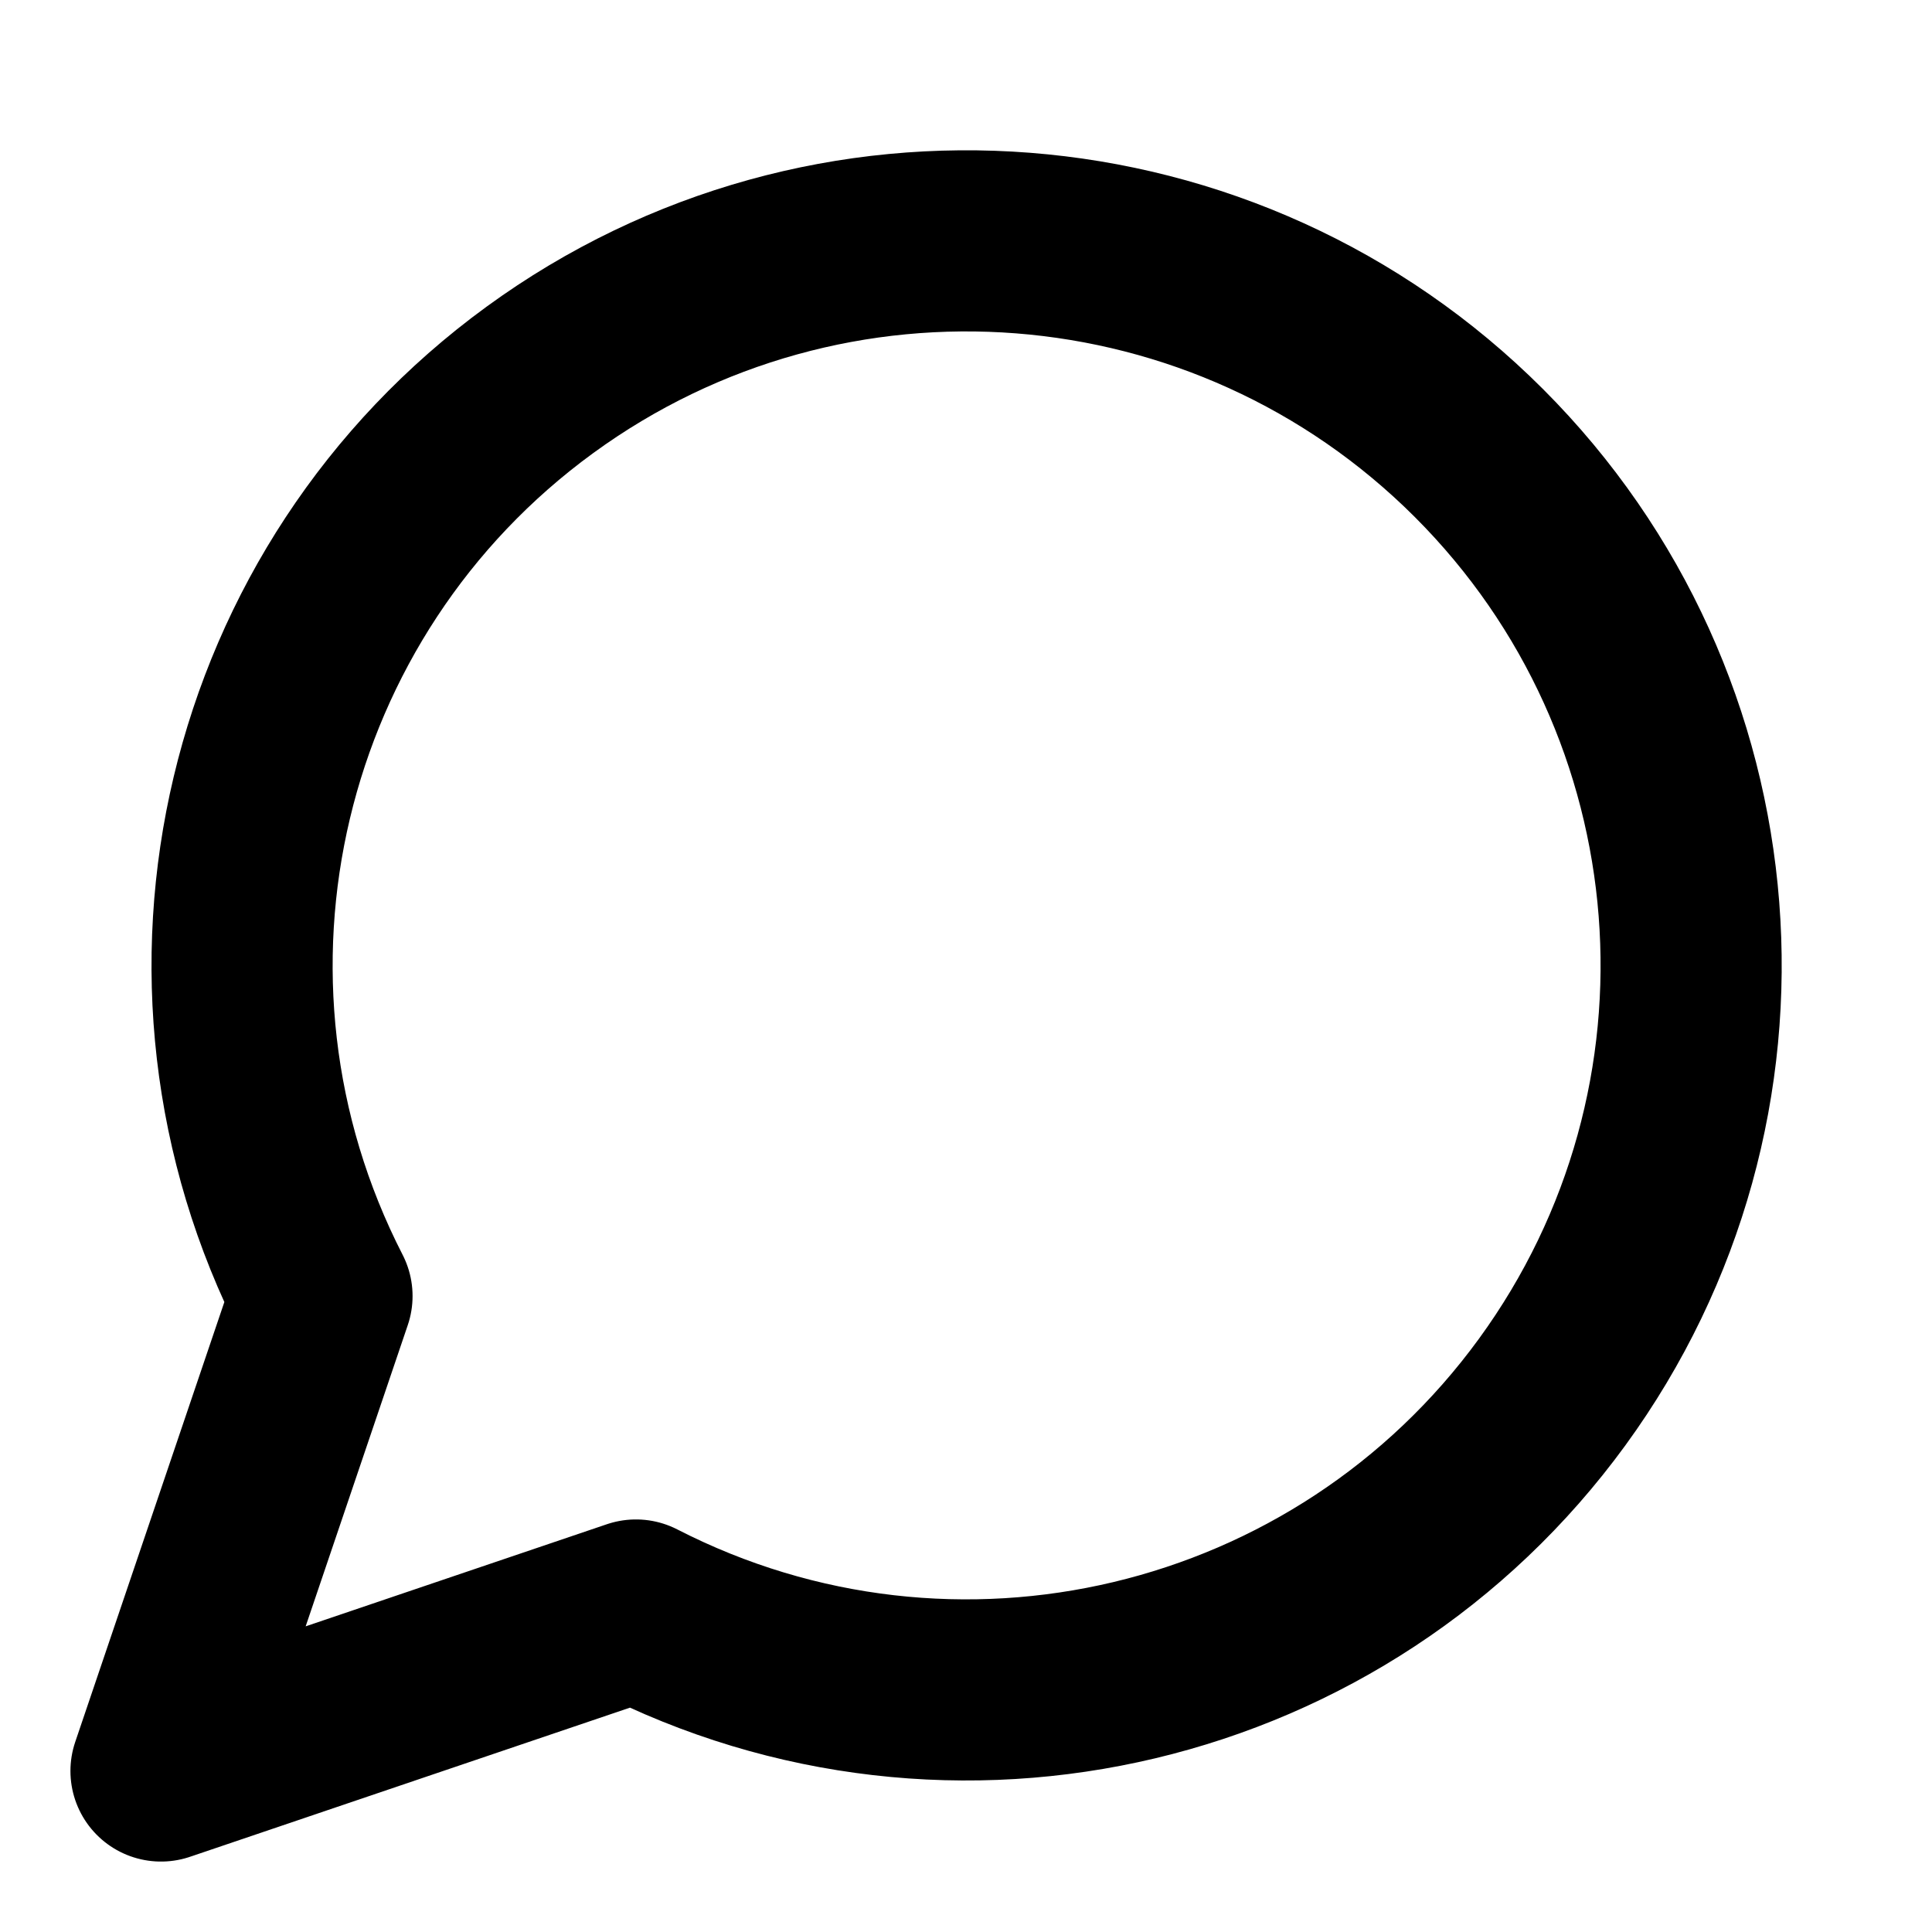
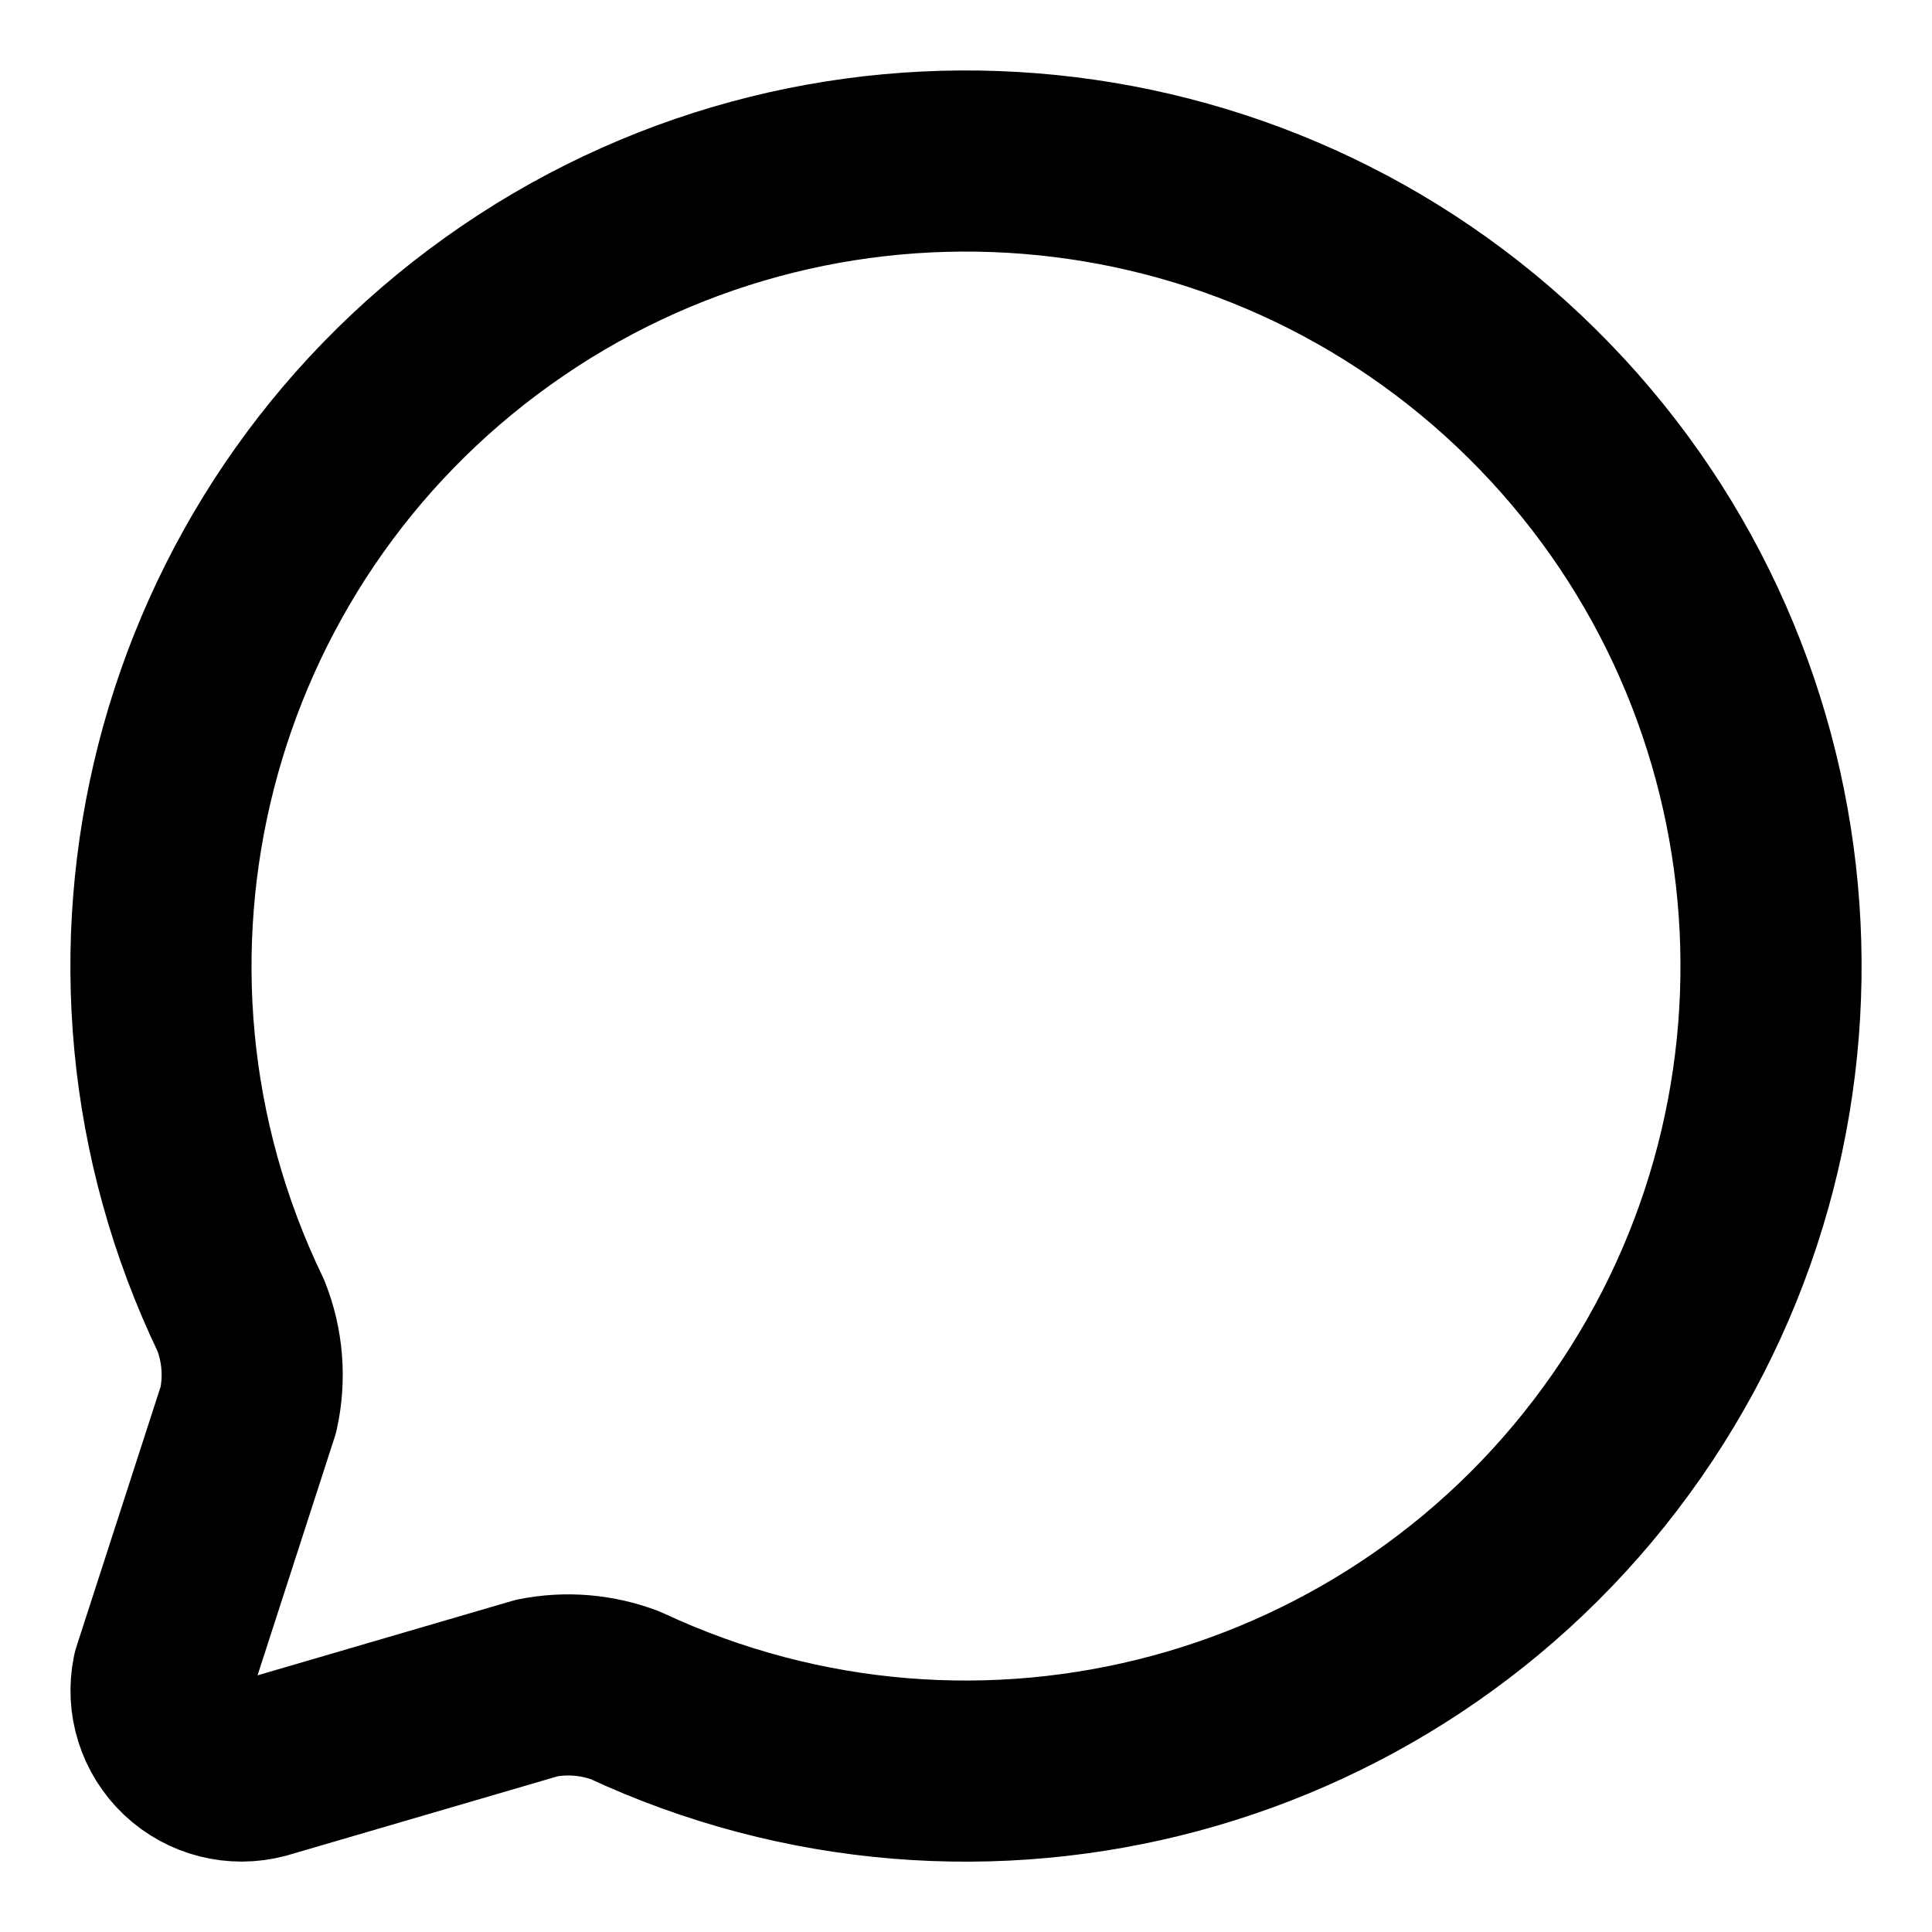
- <svg xmlns="http://www.w3.org/2000/svg" width="32" height="32" viewBox="0 0 24 24" fill="none" stroke="currentColor" stroke-width="2.25" stroke-linecap="round" stroke-linejoin="round" class="lucide lucide-message-circle">
-   <path d="M7.9 20A9 9 0 1 0 4 16.1L2 22Z" />
+ <svg xmlns="http://www.w3.org/2000/svg" width="32" height="32" viewBox="0 0 24 24" fill="none" stroke="currentColor" stroke-width="2.25" stroke-linecap="round" stroke-linejoin="round" class="lucide lucide-message-circle-icon lucide-message-circle">
+   <path d="M2.992 16.342a2 2 0 0 1 .094 1.167l-1.065 3.29a1 1 0 0 0 1.236 1.168l3.413-.998a2 2 0 0 1 1.099.092 10 10 0 1 0-4.777-4.719" />
</svg>
